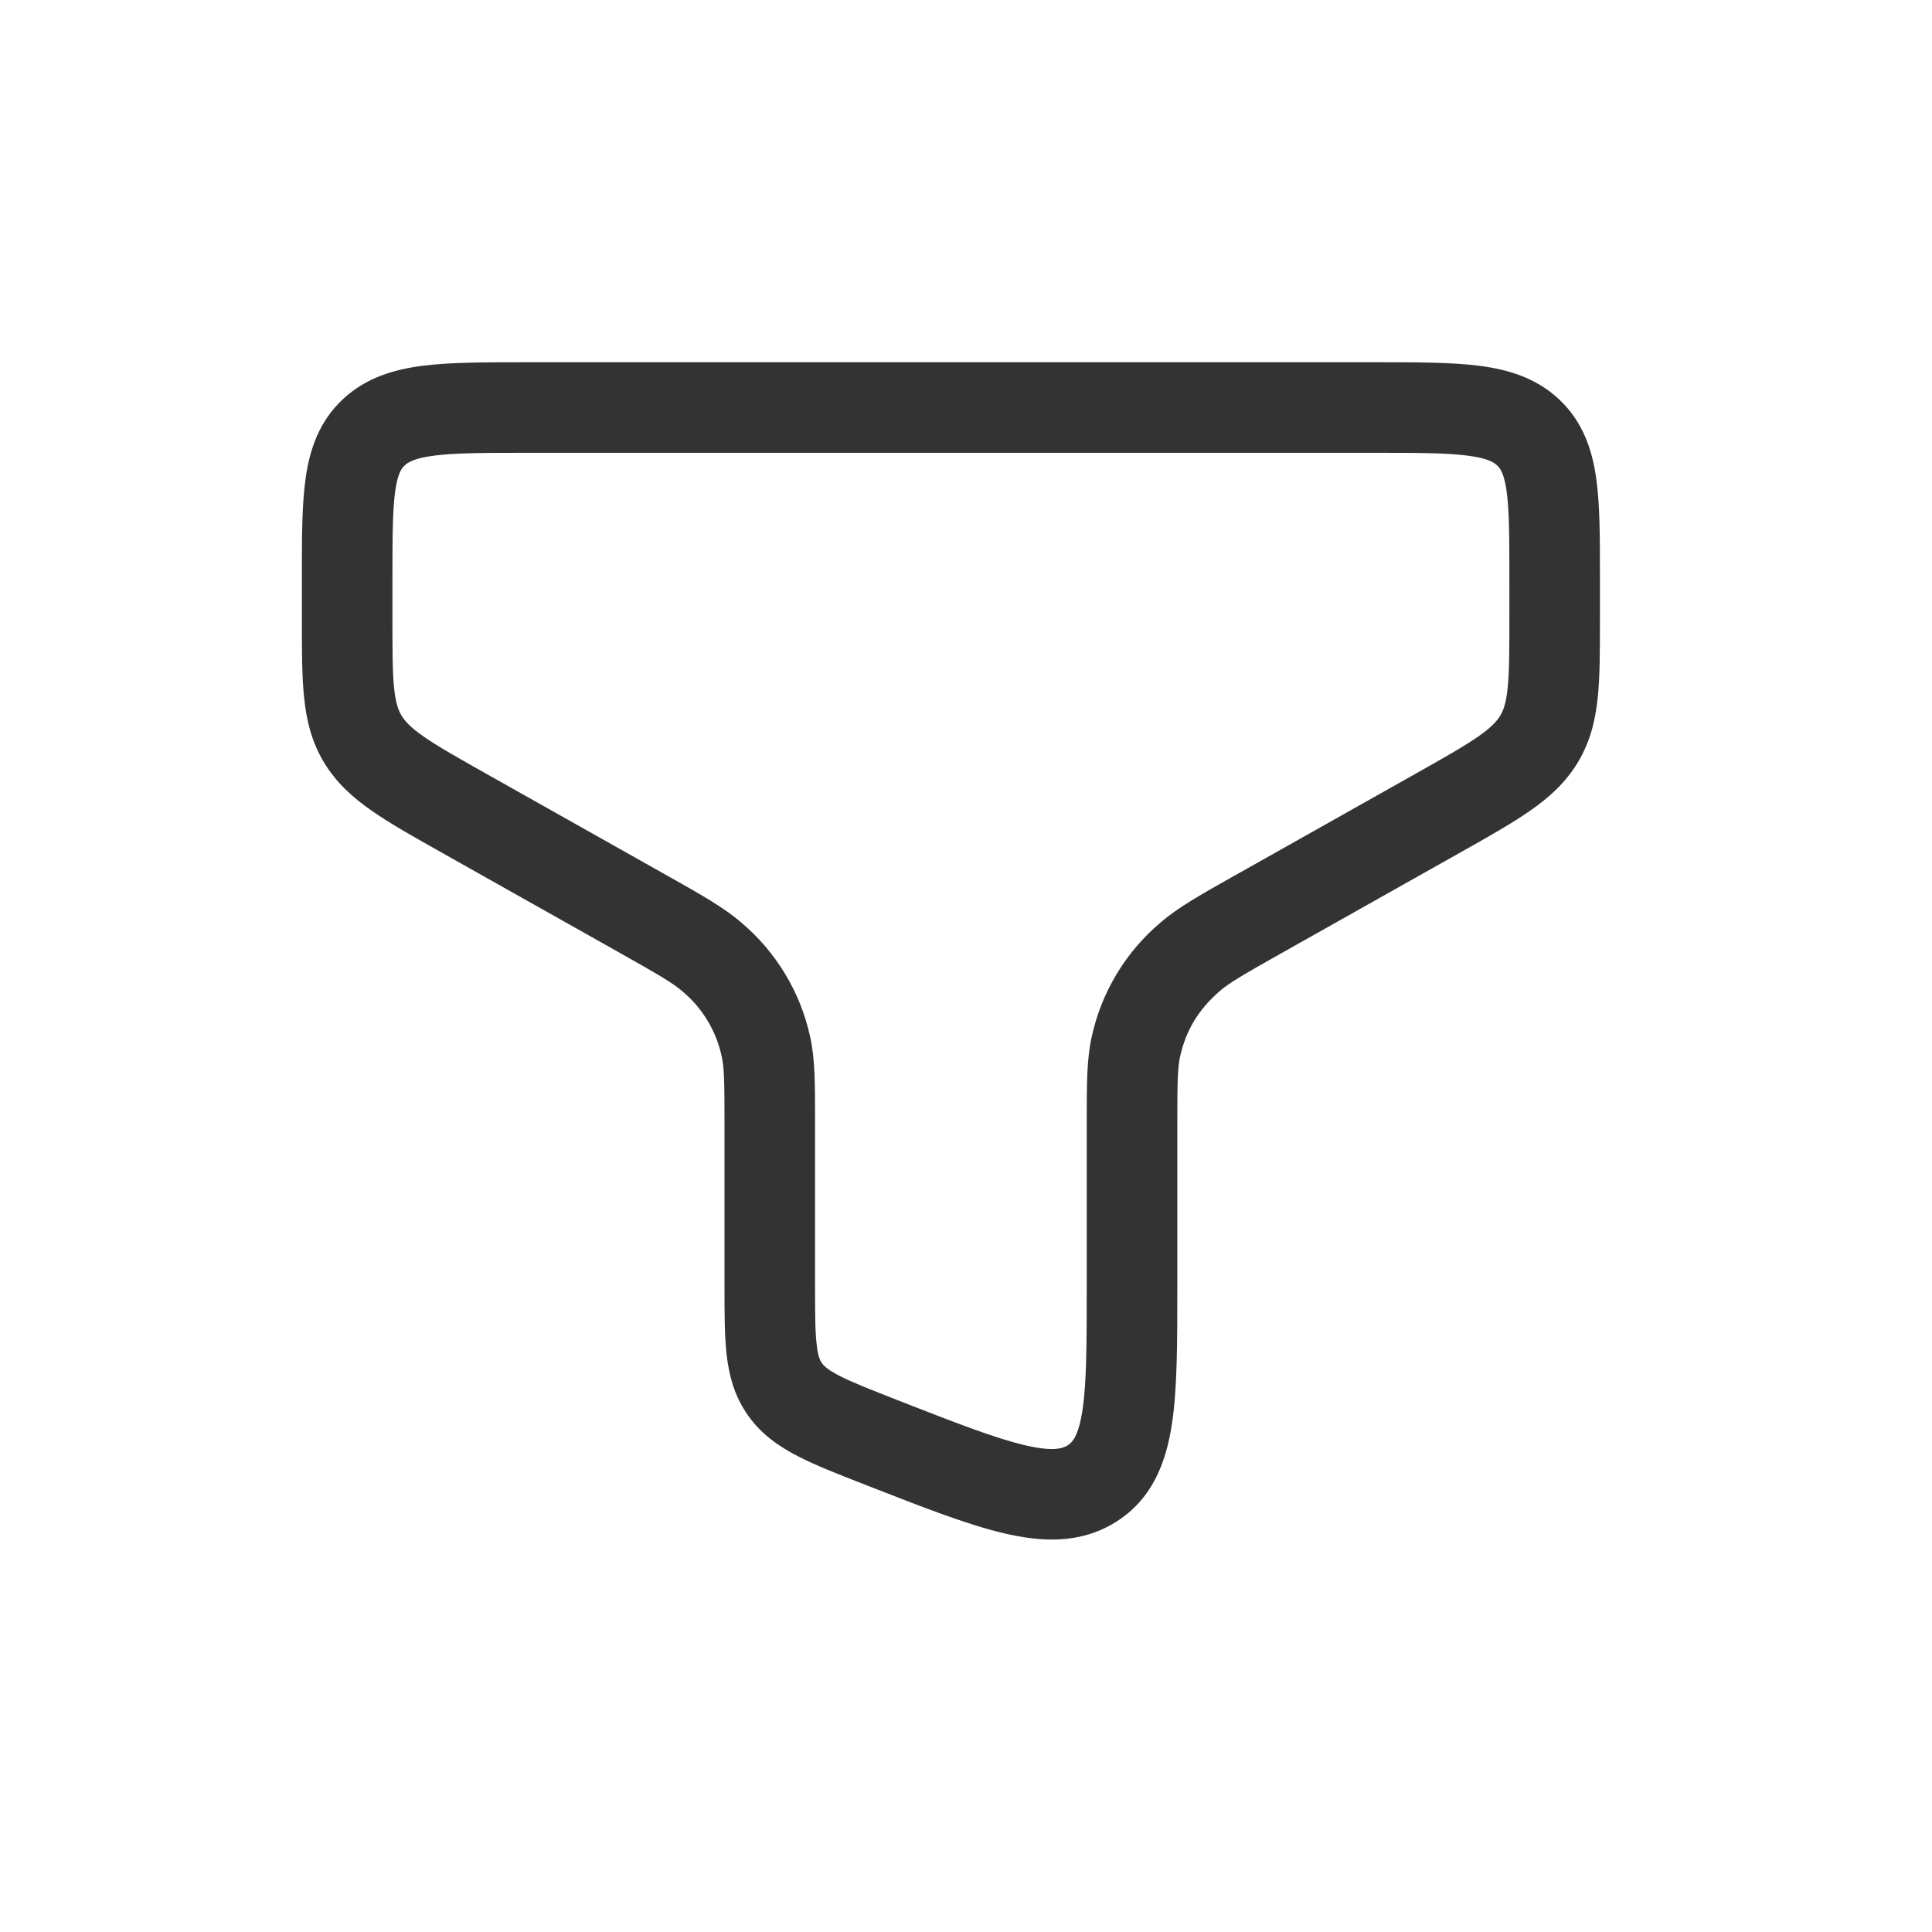
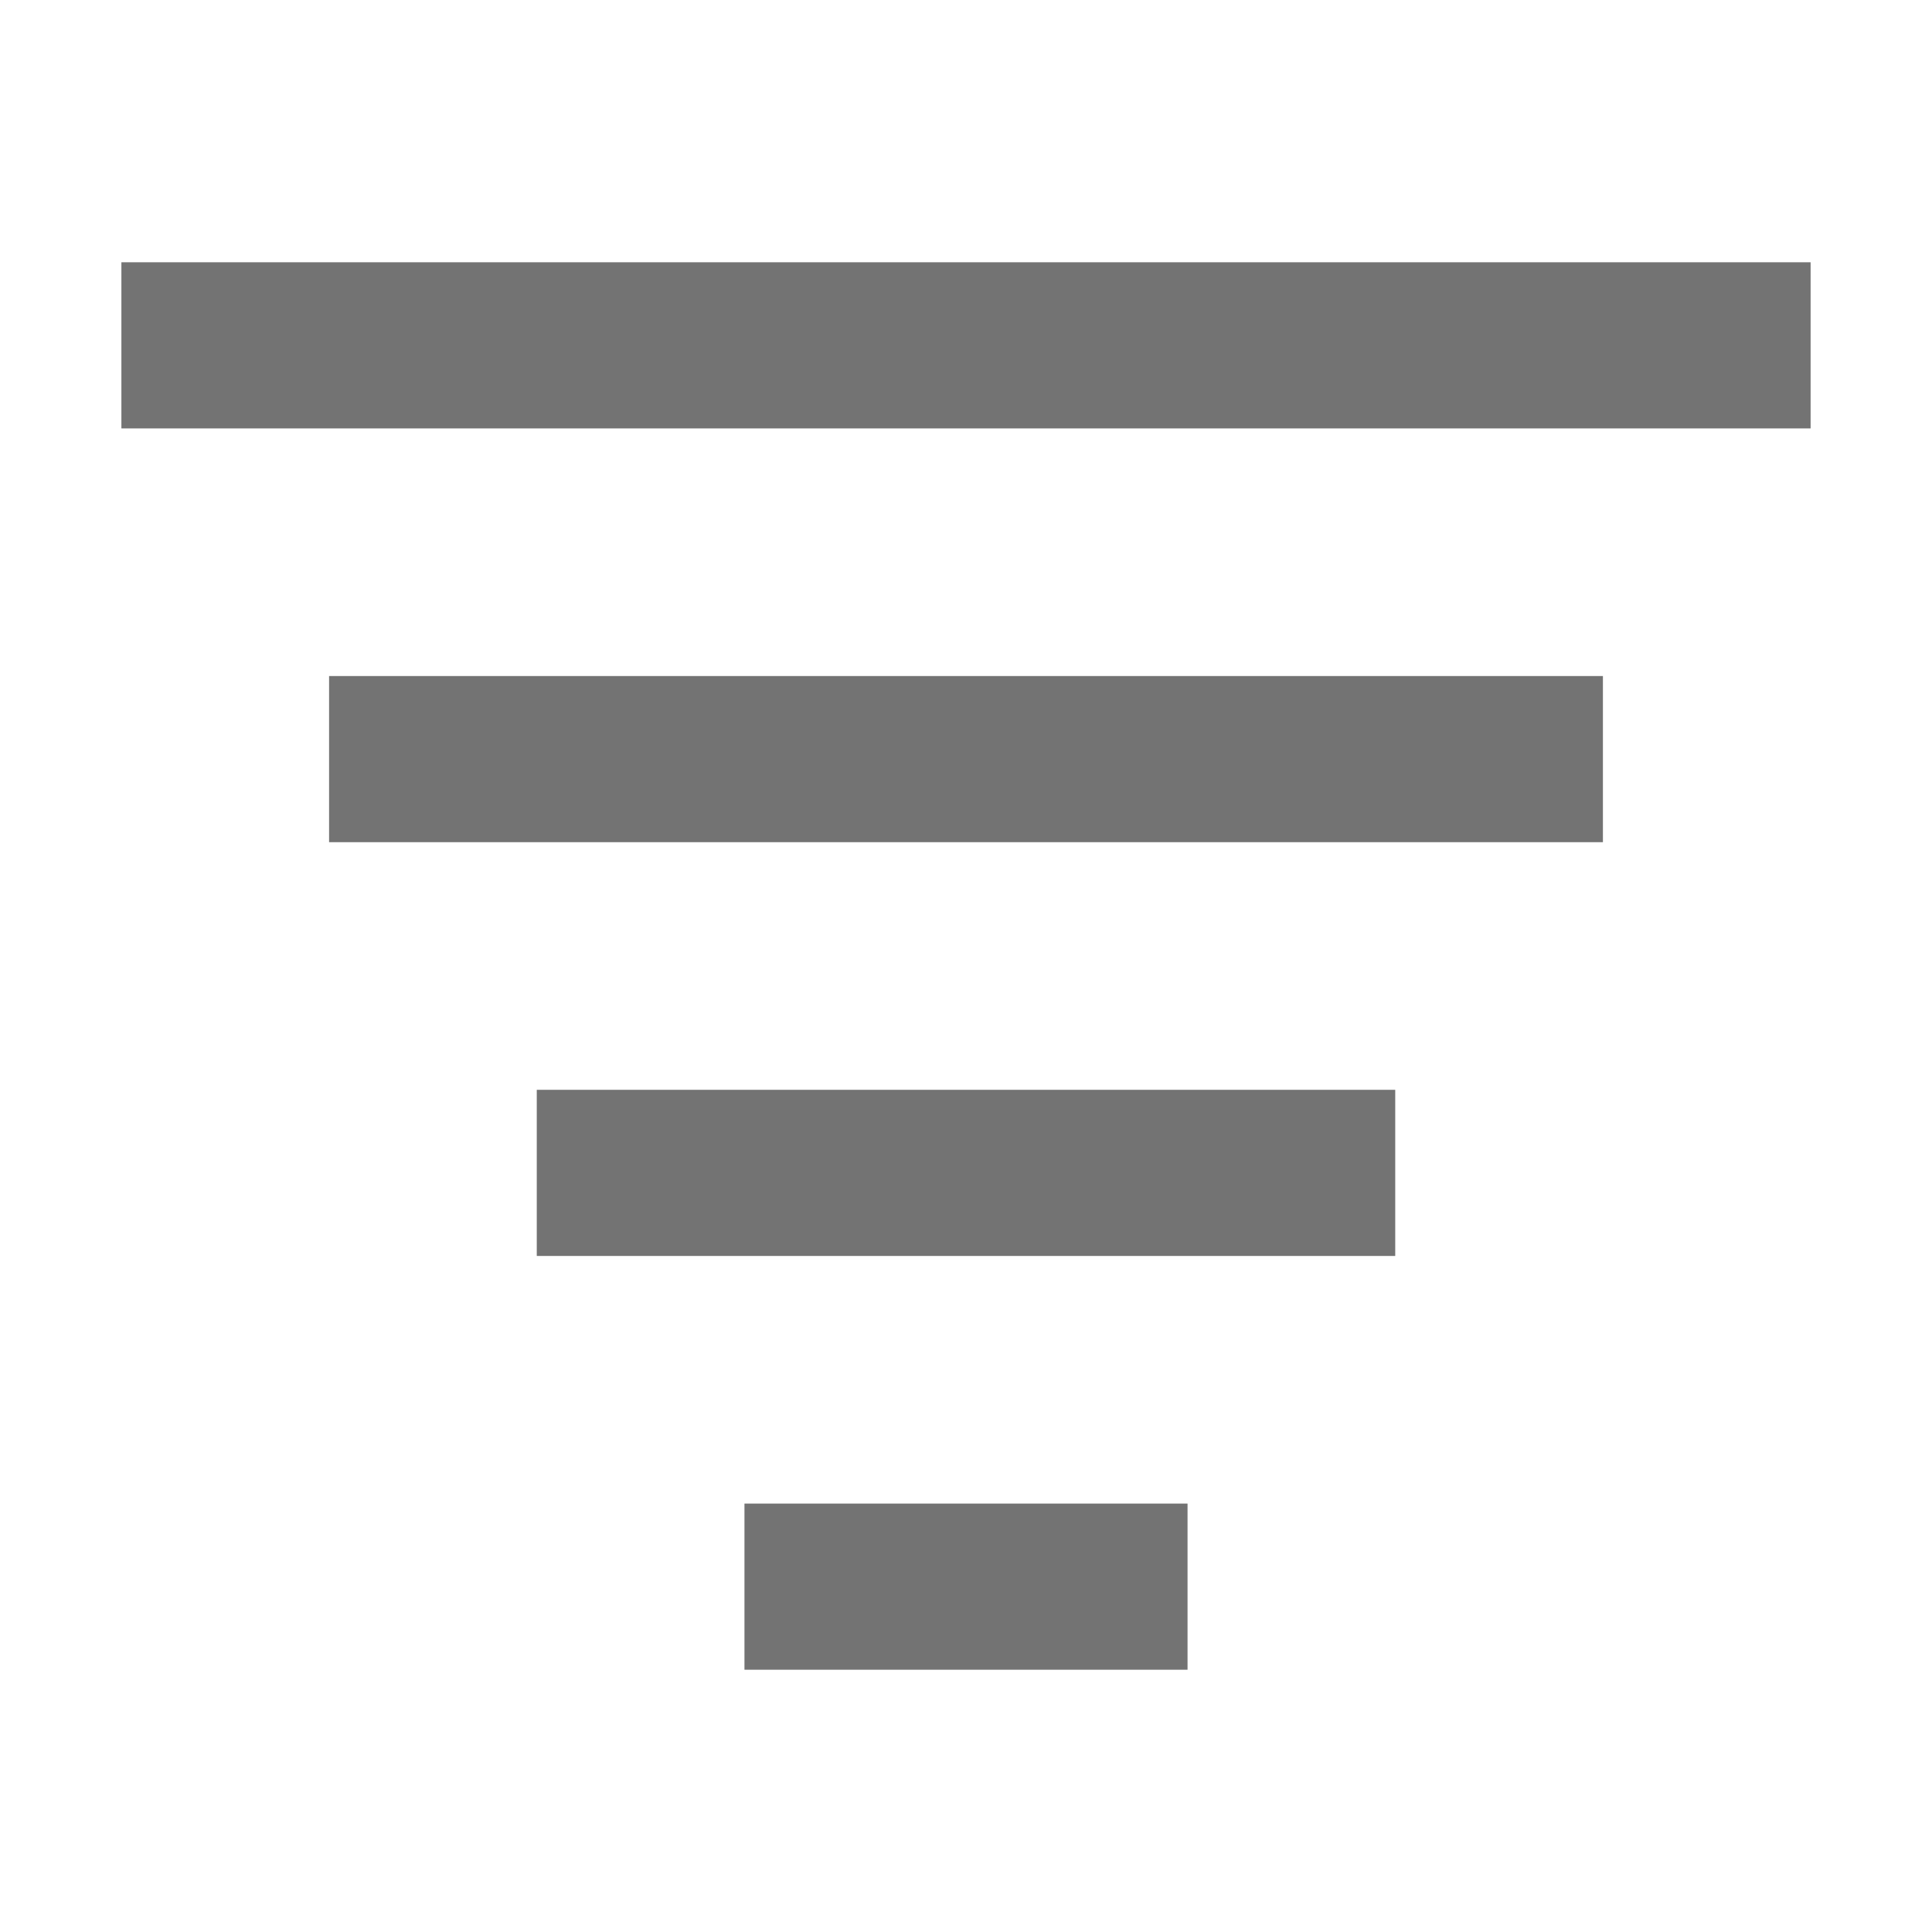
- <svg xmlns="http://www.w3.org/2000/svg" width="32" height="32" viewBox="0 0 32 32" fill="none">
-   <path fill-rule="evenodd" clip-rule="evenodd" d="M8.703 6H22.797C23.464 6 24.034 6 24.49 6.057C24.973 6.118 25.44 6.255 25.824 6.615C26.214 6.982 26.369 7.439 26.437 7.914C26.5 8.351 26.5 8.894 26.5 9.514V10.29C26.5 10.779 26.5 11.2 26.464 11.553C26.424 11.933 26.339 12.288 26.133 12.629C25.928 12.968 25.653 13.214 25.335 13.434C25.036 13.642 24.655 13.857 24.205 14.11L21.263 15.766C20.593 16.143 20.36 16.279 20.204 16.414C19.847 16.724 19.642 17.069 19.546 17.5C19.505 17.685 19.5 17.917 19.5 18.623V21.355C19.5 22.256 19.5 23.021 19.407 23.61C19.309 24.235 19.08 24.835 18.48 25.21C17.893 25.577 17.248 25.543 16.62 25.394C16.015 25.251 15.27 24.959 14.376 24.61L14.29 24.576C13.87 24.412 13.504 24.269 13.214 24.119C12.902 23.958 12.612 23.758 12.391 23.446C12.166 23.13 12.077 22.792 12.036 22.446C12 22.131 12 21.753 12 21.331V18.623C12 17.917 11.996 17.685 11.954 17.5C11.863 17.074 11.632 16.691 11.296 16.414C11.14 16.279 10.906 16.143 10.237 15.766L7.295 14.11C6.845 13.857 6.464 13.642 6.165 13.434C5.847 13.214 5.572 12.968 5.367 12.629C5.161 12.288 5.076 11.932 5.037 11.553C5 11.201 5 10.779 5 10.29V9.514C5 8.894 5 8.351 5.063 7.914C5.131 7.439 5.286 6.982 5.676 6.615C6.06 6.255 6.526 6.118 7.01 6.057C7.466 6 8.036 6 8.703 6ZM7.198 7.546C6.864 7.588 6.758 7.656 6.703 7.709C6.653 7.755 6.589 7.836 6.547 8.127C6.502 8.445 6.5 8.879 6.5 9.565V10.255C6.5 10.789 6.5 11.133 6.528 11.399C6.554 11.646 6.598 11.765 6.652 11.854C6.707 11.945 6.799 12.048 7.02 12.202C7.254 12.364 7.573 12.545 8.06 12.819L10.973 14.459L11.053 14.504C11.613 14.819 11.993 15.033 12.279 15.281C12.857 15.769 13.258 16.434 13.419 17.174C13.5 17.541 13.5 17.954 13.5 18.534V21.293C13.5 21.765 13.501 22.055 13.527 22.273C13.549 22.471 13.586 22.538 13.613 22.577C13.643 22.619 13.703 22.684 13.902 22.787C14.114 22.896 14.407 23.011 14.869 23.192C15.83 23.568 16.477 23.819 16.966 23.935C17.445 24.049 17.603 23.99 17.684 23.939C17.752 23.896 17.857 23.809 17.926 23.376C17.998 22.919 18 22.273 18 21.292V18.534C18 17.954 18 17.541 18.082 17.174C18.242 16.435 18.643 15.769 19.221 15.281C19.507 15.033 19.888 14.818 20.446 14.504L20.527 14.459L23.44 12.819C23.927 12.545 24.246 12.364 24.48 12.202C24.701 12.048 24.793 11.945 24.848 11.854C24.902 11.765 24.946 11.646 24.971 11.399C24.999 11.133 25 10.789 25 10.254V9.564C25 8.879 24.998 8.444 24.953 8.127C24.911 7.836 24.846 7.755 24.798 7.709C24.742 7.657 24.636 7.588 24.302 7.546C23.952 7.501 23.477 7.5 22.75 7.5H8.75C8.023 7.5 7.549 7.501 7.198 7.546Z" fill="#333333" />
+ <svg xmlns="http://www.w3.org/2000/svg" width="24" height="24" viewBox="0 0 24 24" fill="none">
+   <path d="M5.12 9.43L18.88 9.43" stroke="#737373" stroke-width="2.064" stroke-miterlimit="10" stroke-linecap="square" />
+   <path d="M2.54 4.29L21.46 4.29" stroke="#737373" stroke-width="2.064" stroke-miterlimit="10" stroke-linecap="square" />
+   <path d="M7.7 14.57L16.3 14.57" stroke="#737373" stroke-width="2.064" stroke-miterlimit="10" stroke-linecap="square" />
+   <path d="M10.28 19.71H13.72" stroke="#737373" stroke-width="2.064" stroke-miterlimit="10" stroke-linecap="square" />
</svg>
